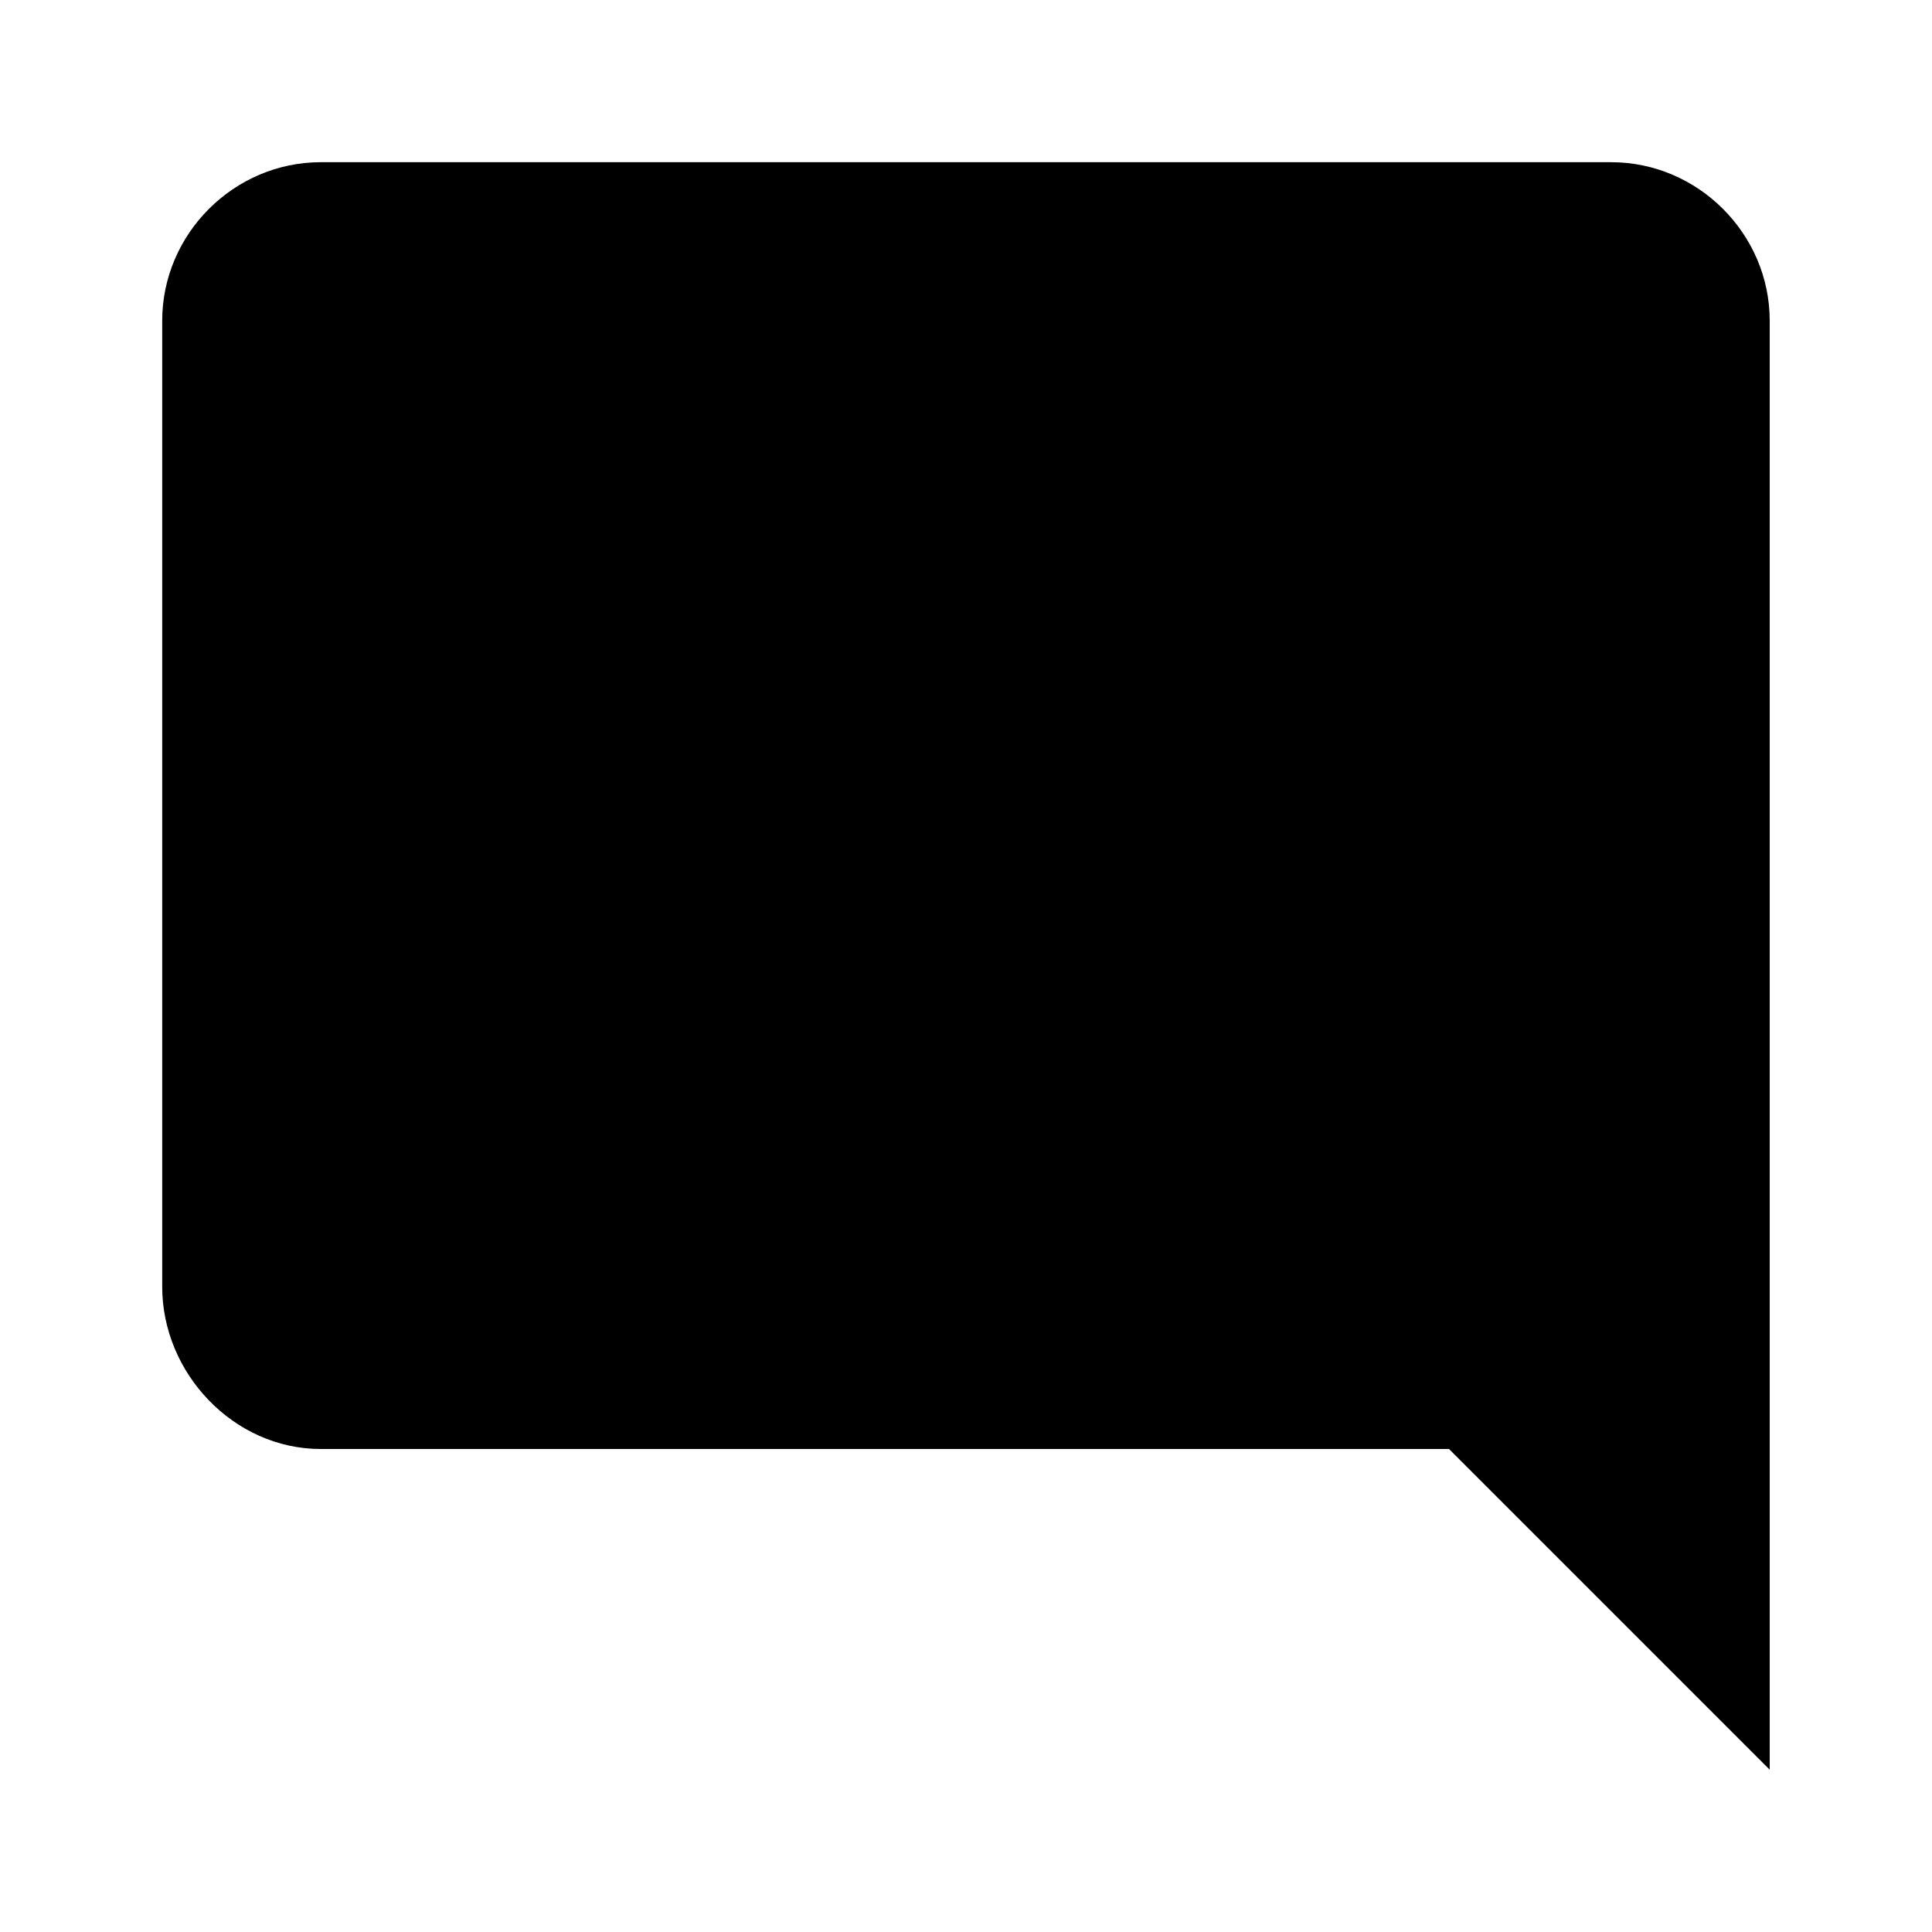
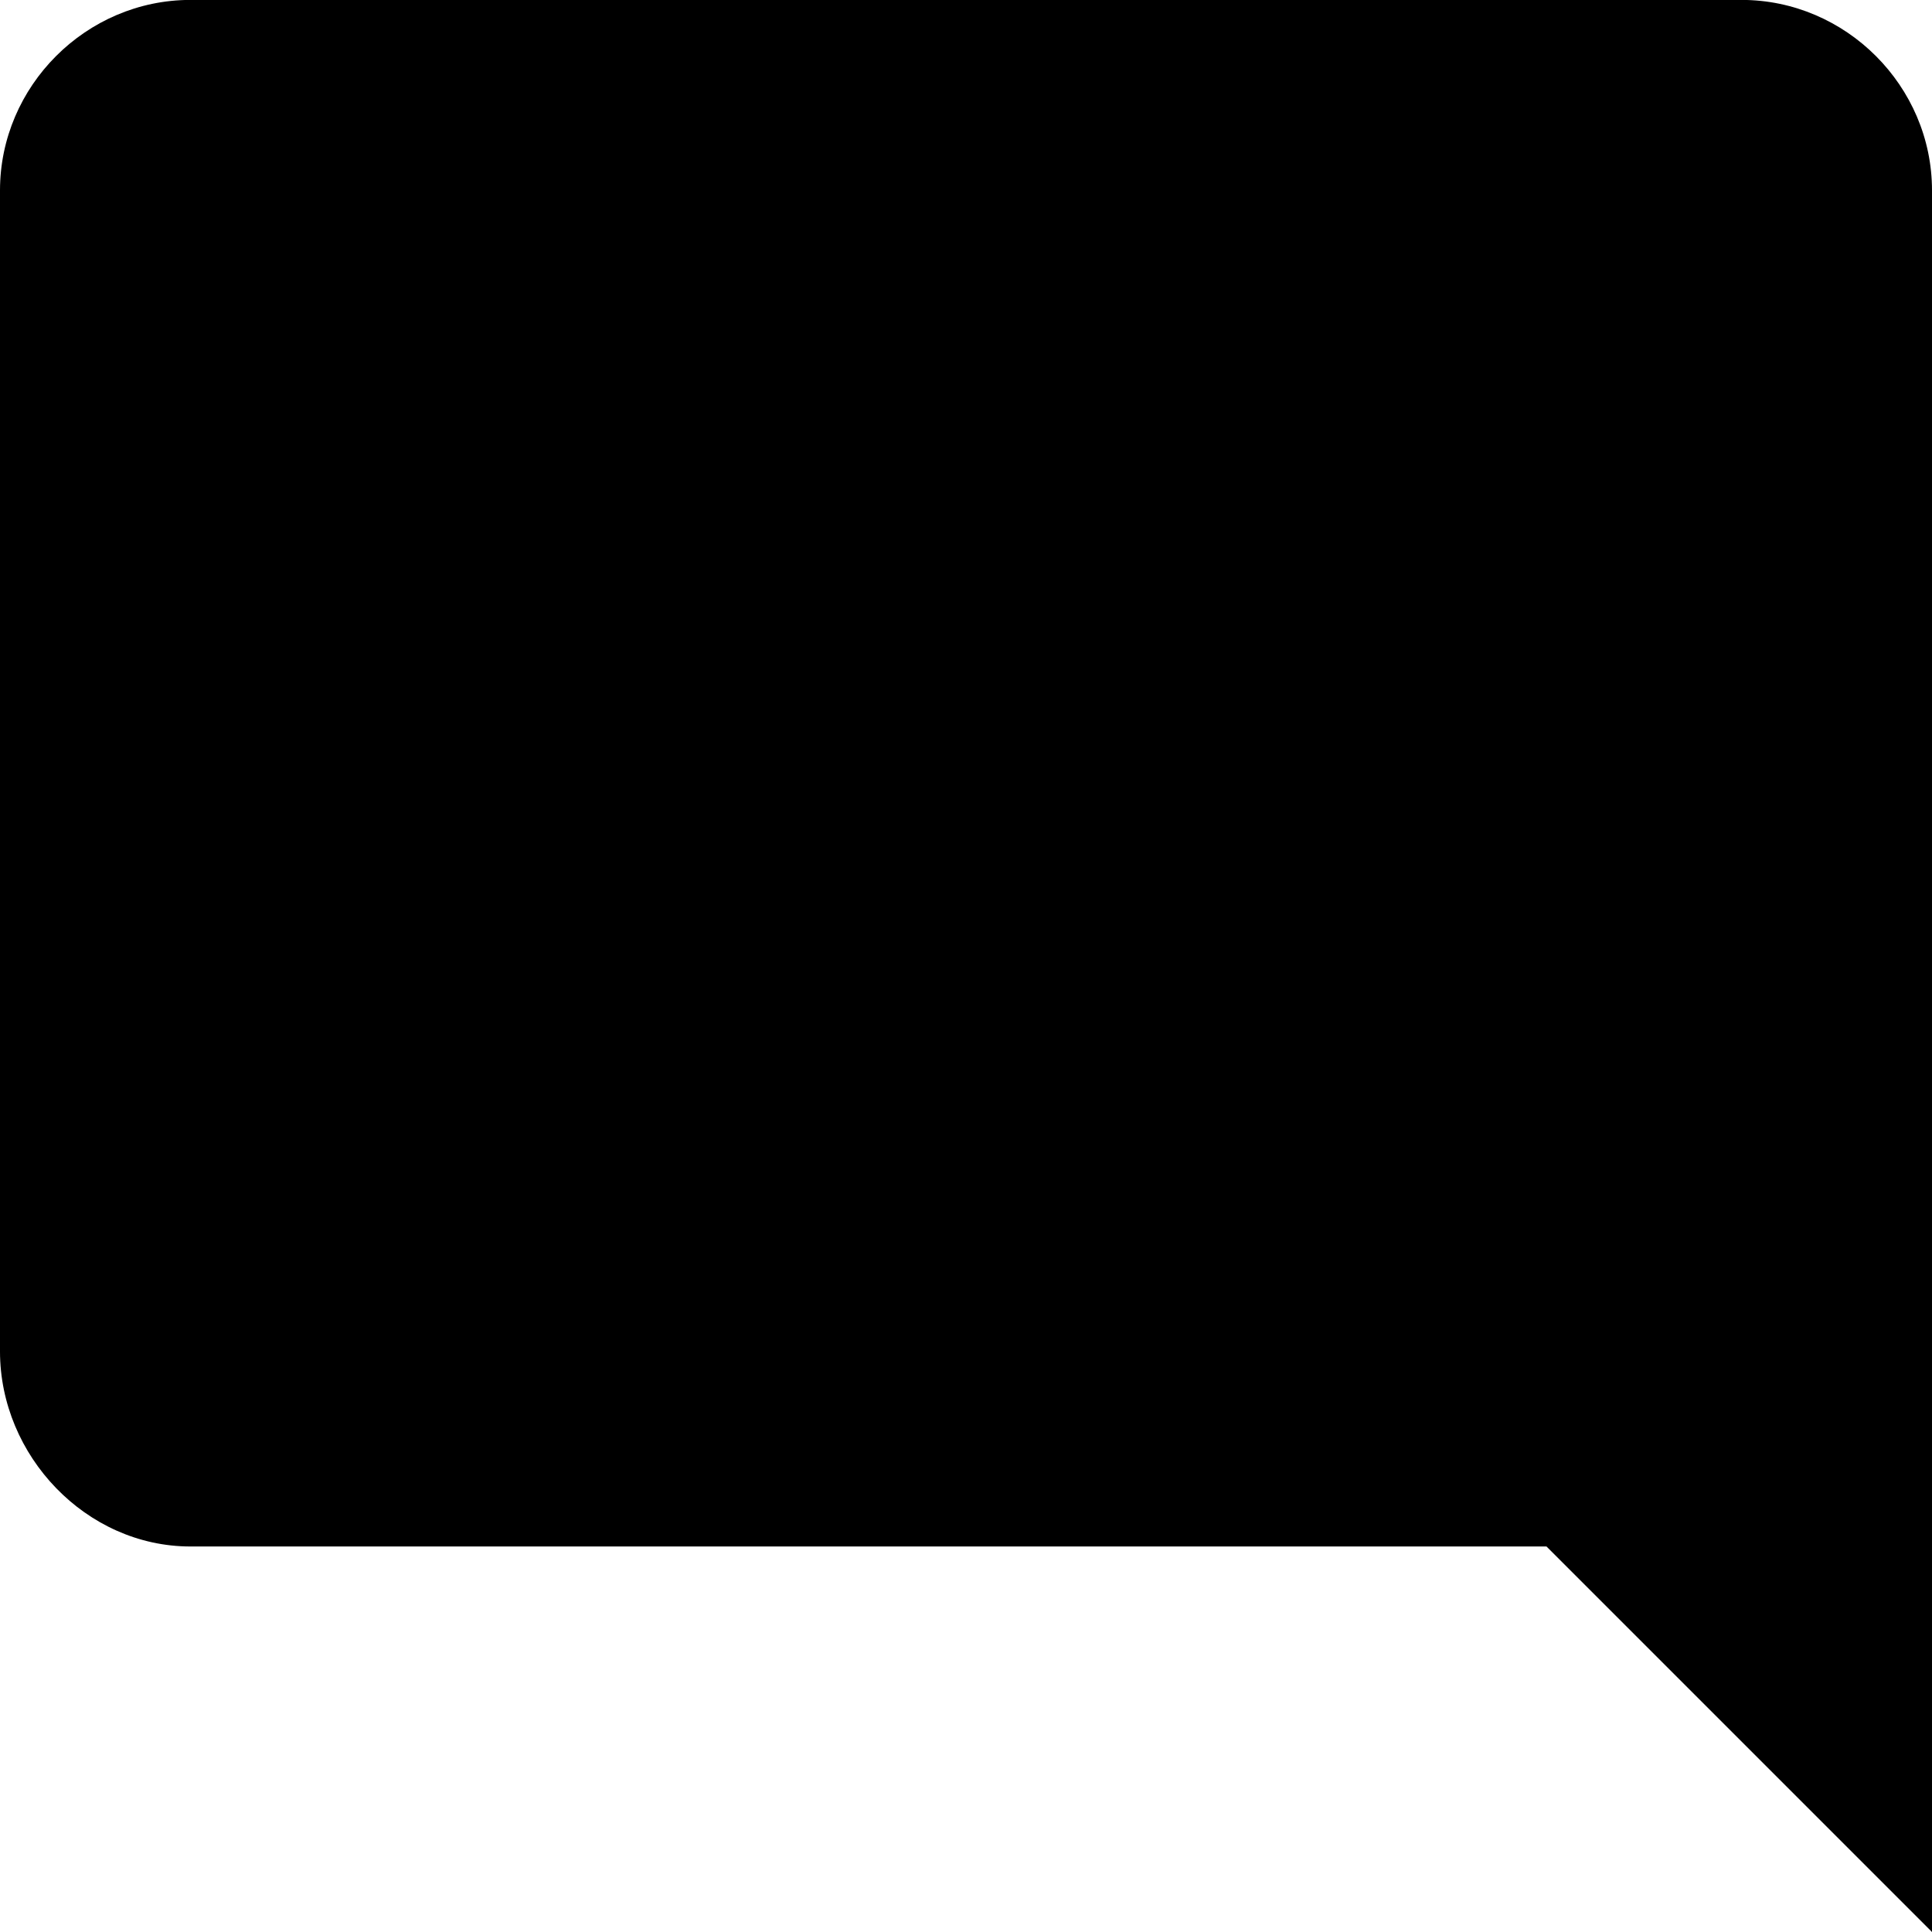
<svg xmlns="http://www.w3.org/2000/svg" version="1.1" width="24" height="24" viewBox="0 0 24 24">
-   <path d="M21.984 3.984v18l-3.984-3.984h-14.016c-1.078 0-1.969-0.938-1.969-2.016v-12c0-1.078 0.891-1.969 1.969-1.969h16.031c1.078 0 1.969 0.891 1.969 1.969z" />
+   <path d="M24 2.366v21.634l-4.789-4.789h-16.845c-1.296 0-2.366-1.127-2.366-2.423v-14.423c0-1.296 1.070-2.366 2.366-2.366h19.268c1.296 0 2.366 1.070 2.366 2.366z" />
</svg>
